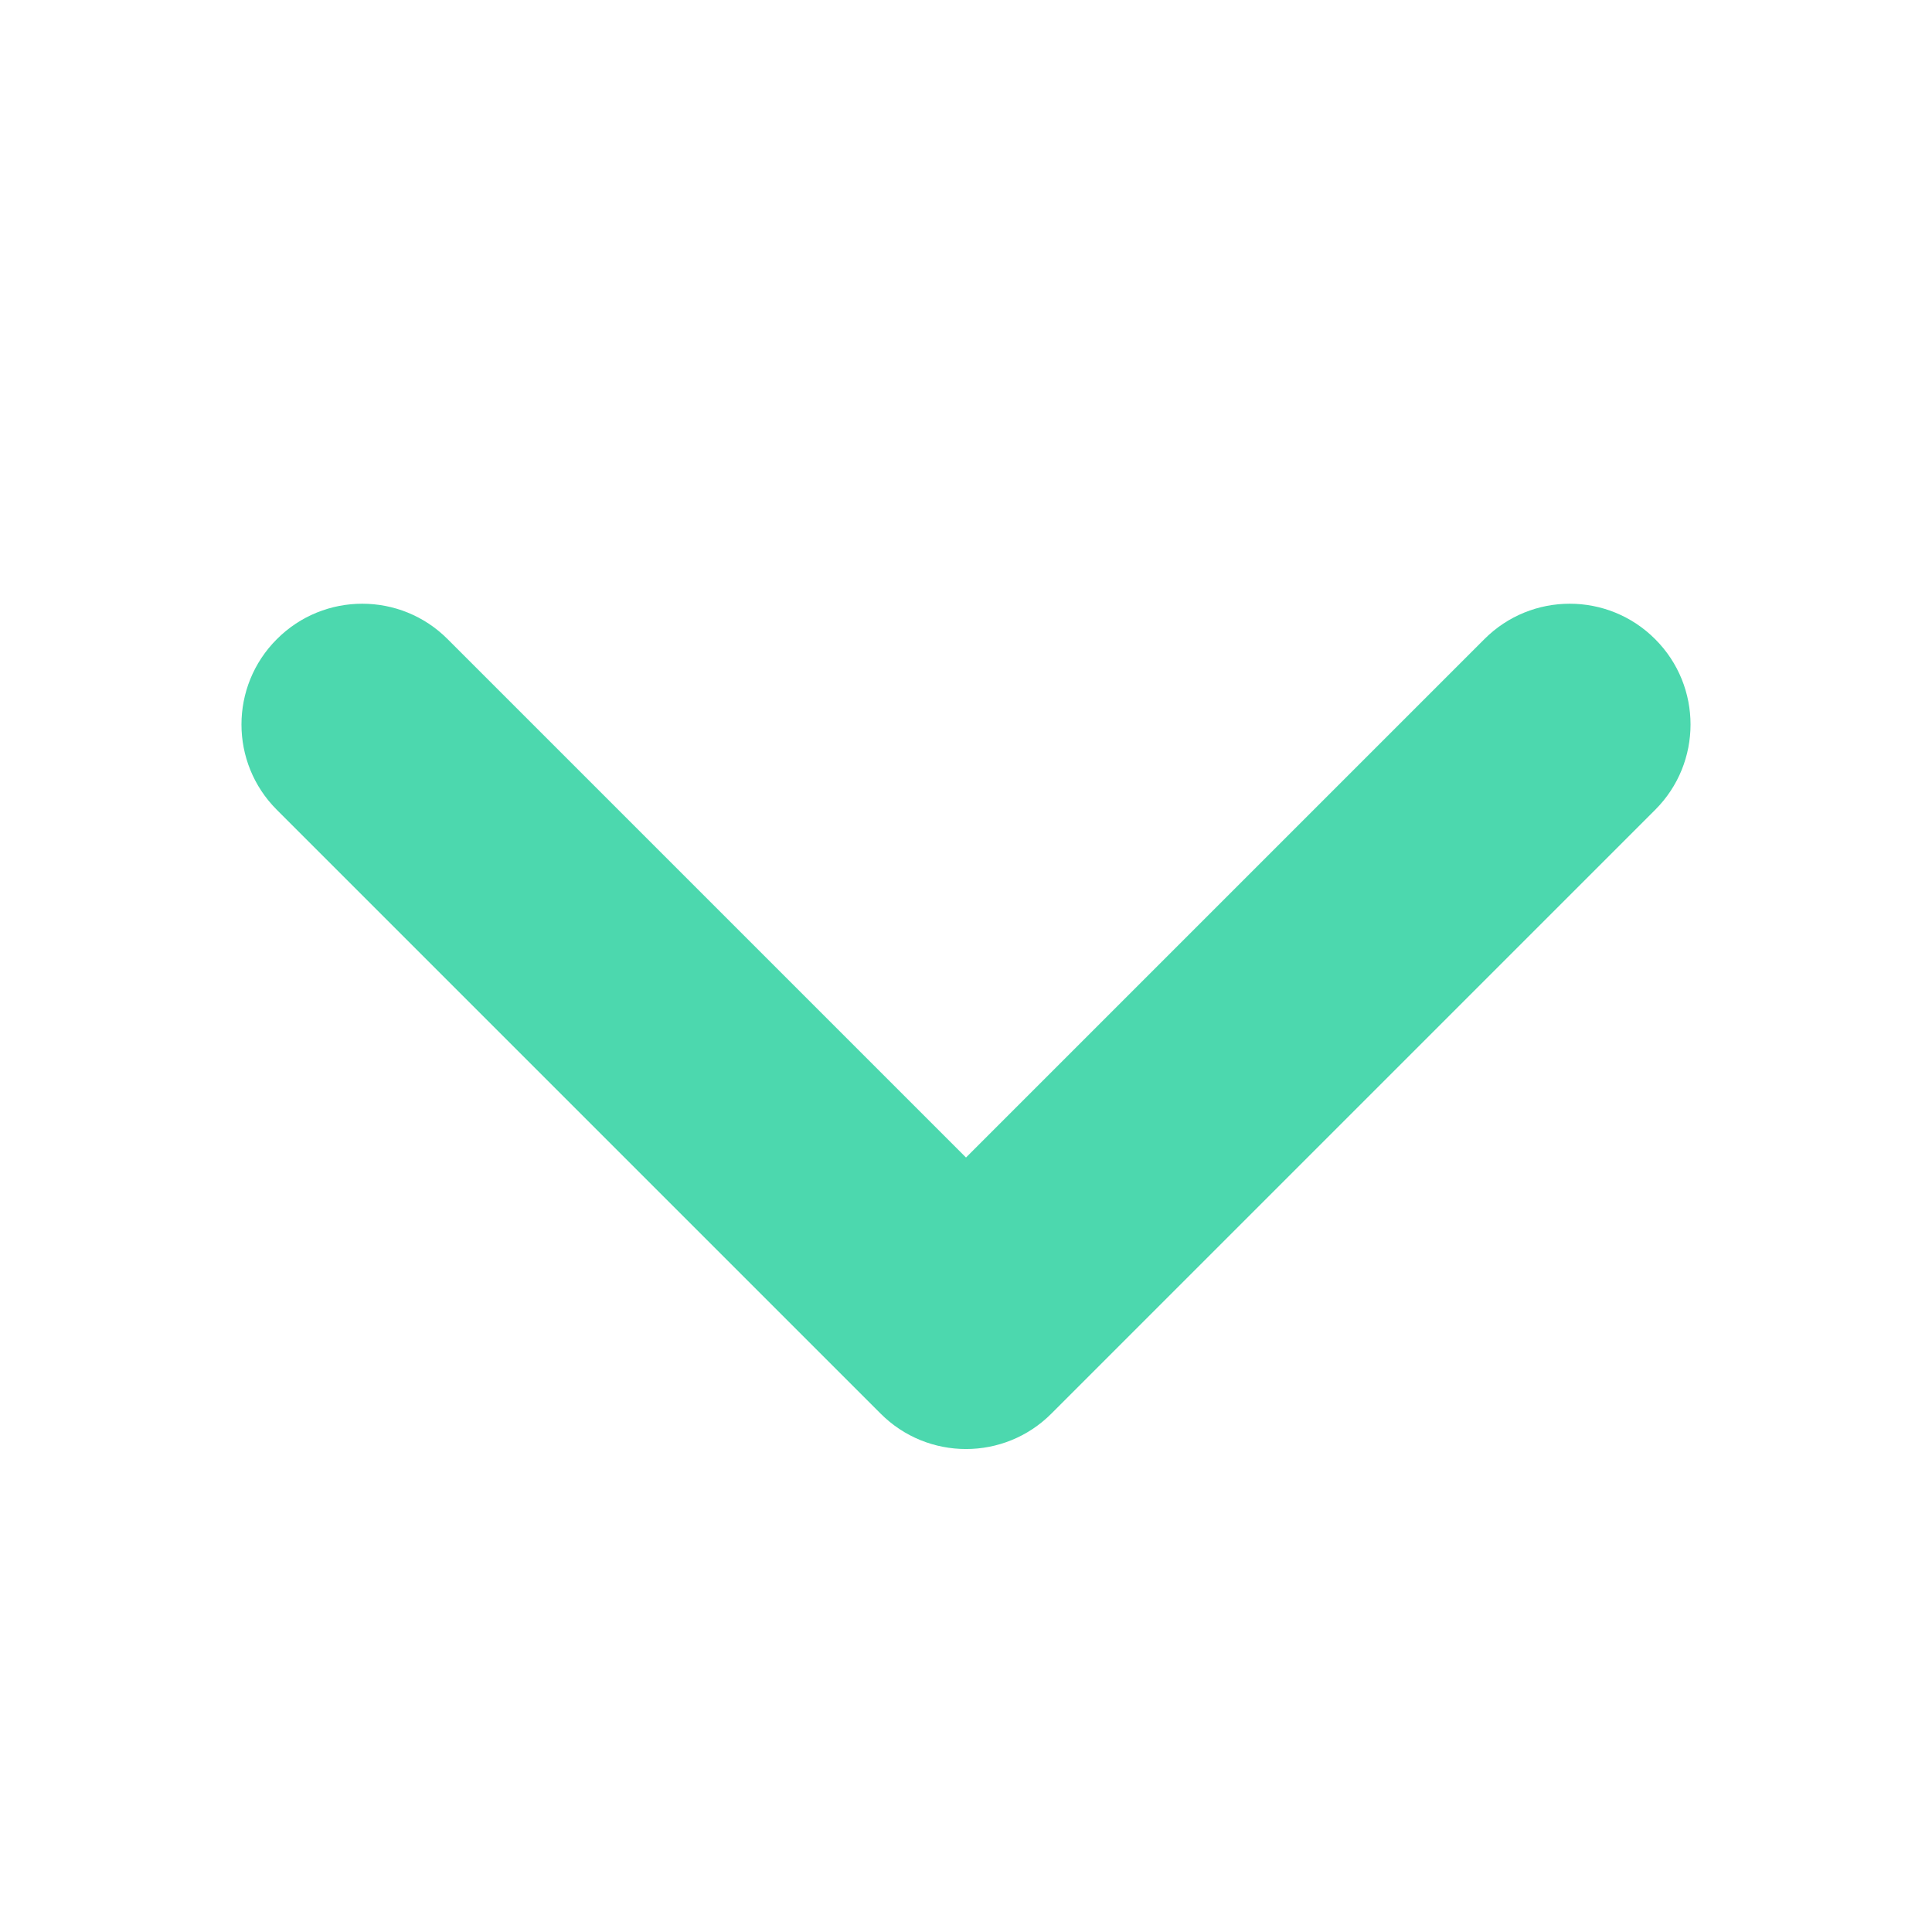
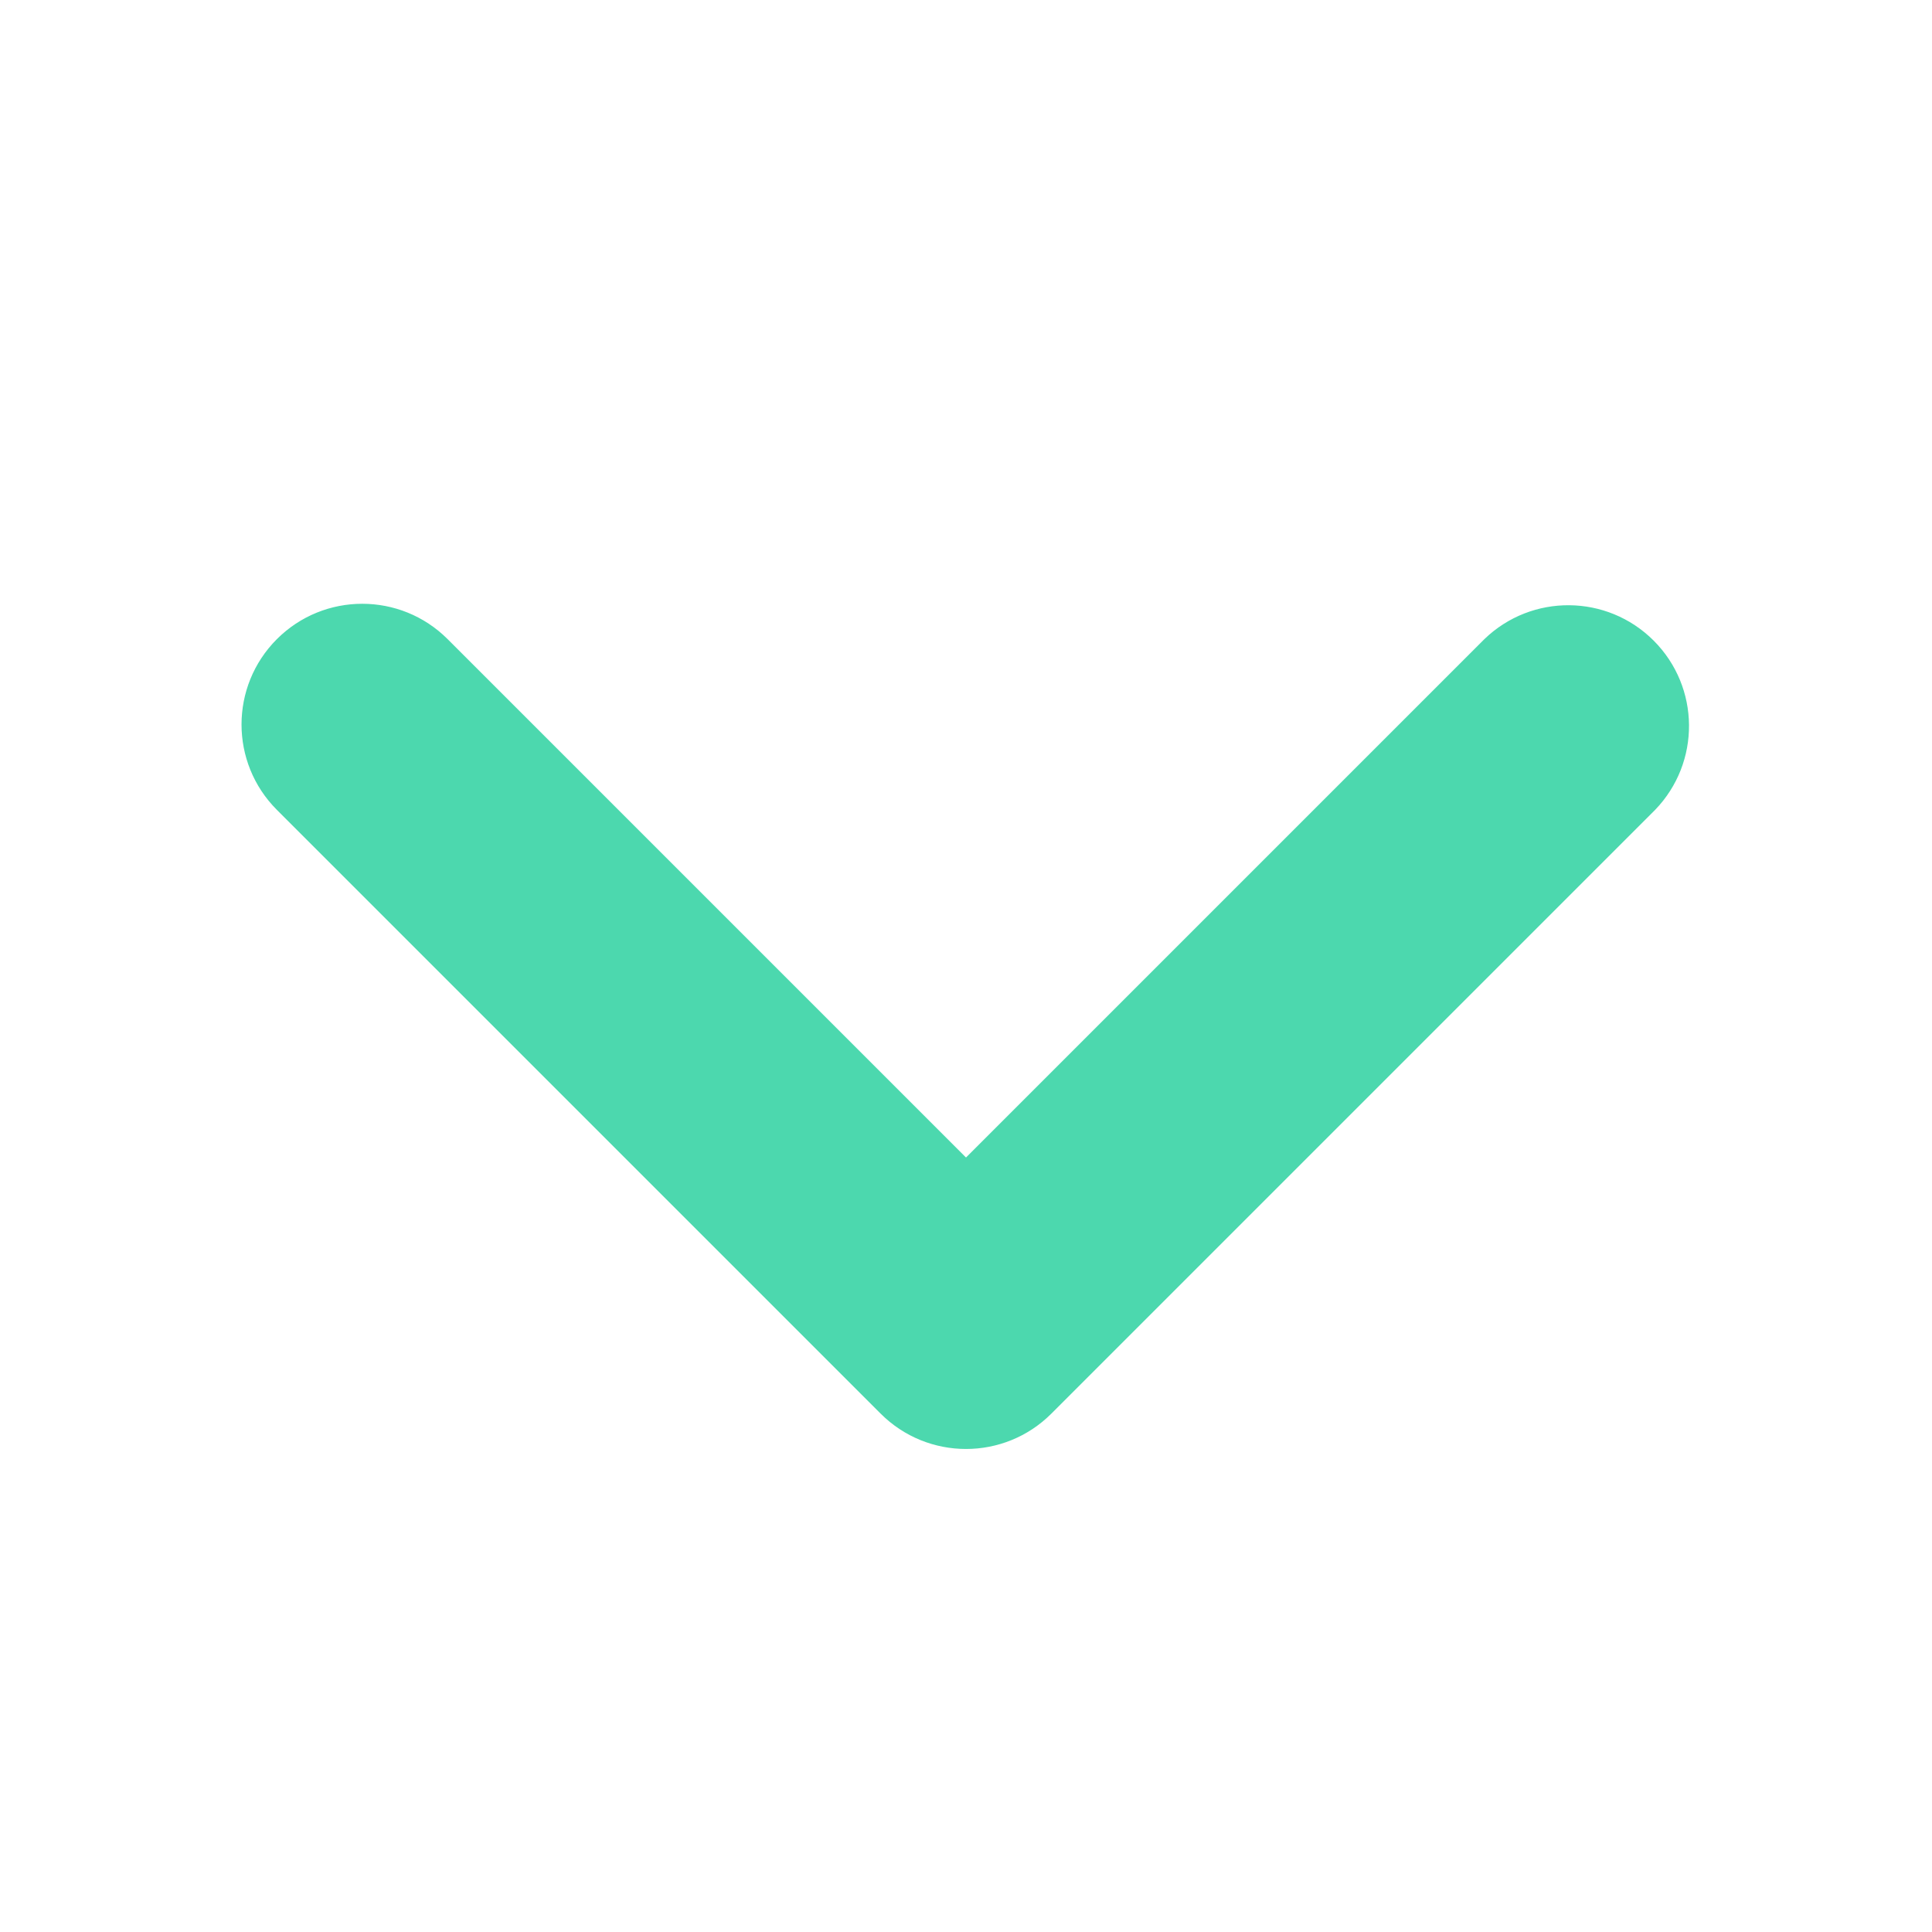
- <svg xmlns="http://www.w3.org/2000/svg" width="16" height="16" viewBox="0 0 16 16" fill="none">
-   <path fill-rule="evenodd" clip-rule="evenodd" d="M2.293 5.293C2.683 4.902 3.317 4.902 3.707 5.293L8 9.586L12.293 5.293C12.683 4.902 13.317 4.902 13.707 5.293C14.098 5.683 14.098 6.317 13.707 6.707L8.707 11.707C8.317 12.098 7.683 12.098 7.293 11.707L2.293 6.707C1.902 6.317 1.902 5.683 2.293 5.293Z" fill="#4CD8AE" />
+ <svg xmlns="http://www.w3.org/2000/svg" width="16" height="16" fill="none">
+   <path fill-rule="evenodd" d="M2.293 5.293a1 1 0 0 1 1.414 0L8 9.586l4.293-4.293a1 1 0 0 1 1.414 1.414l-5 5a1 1 0 0 1-1.414 0l-5-5a1 1 0 0 1 0-1.414z" fill="#4cd8ae" />
</svg>
